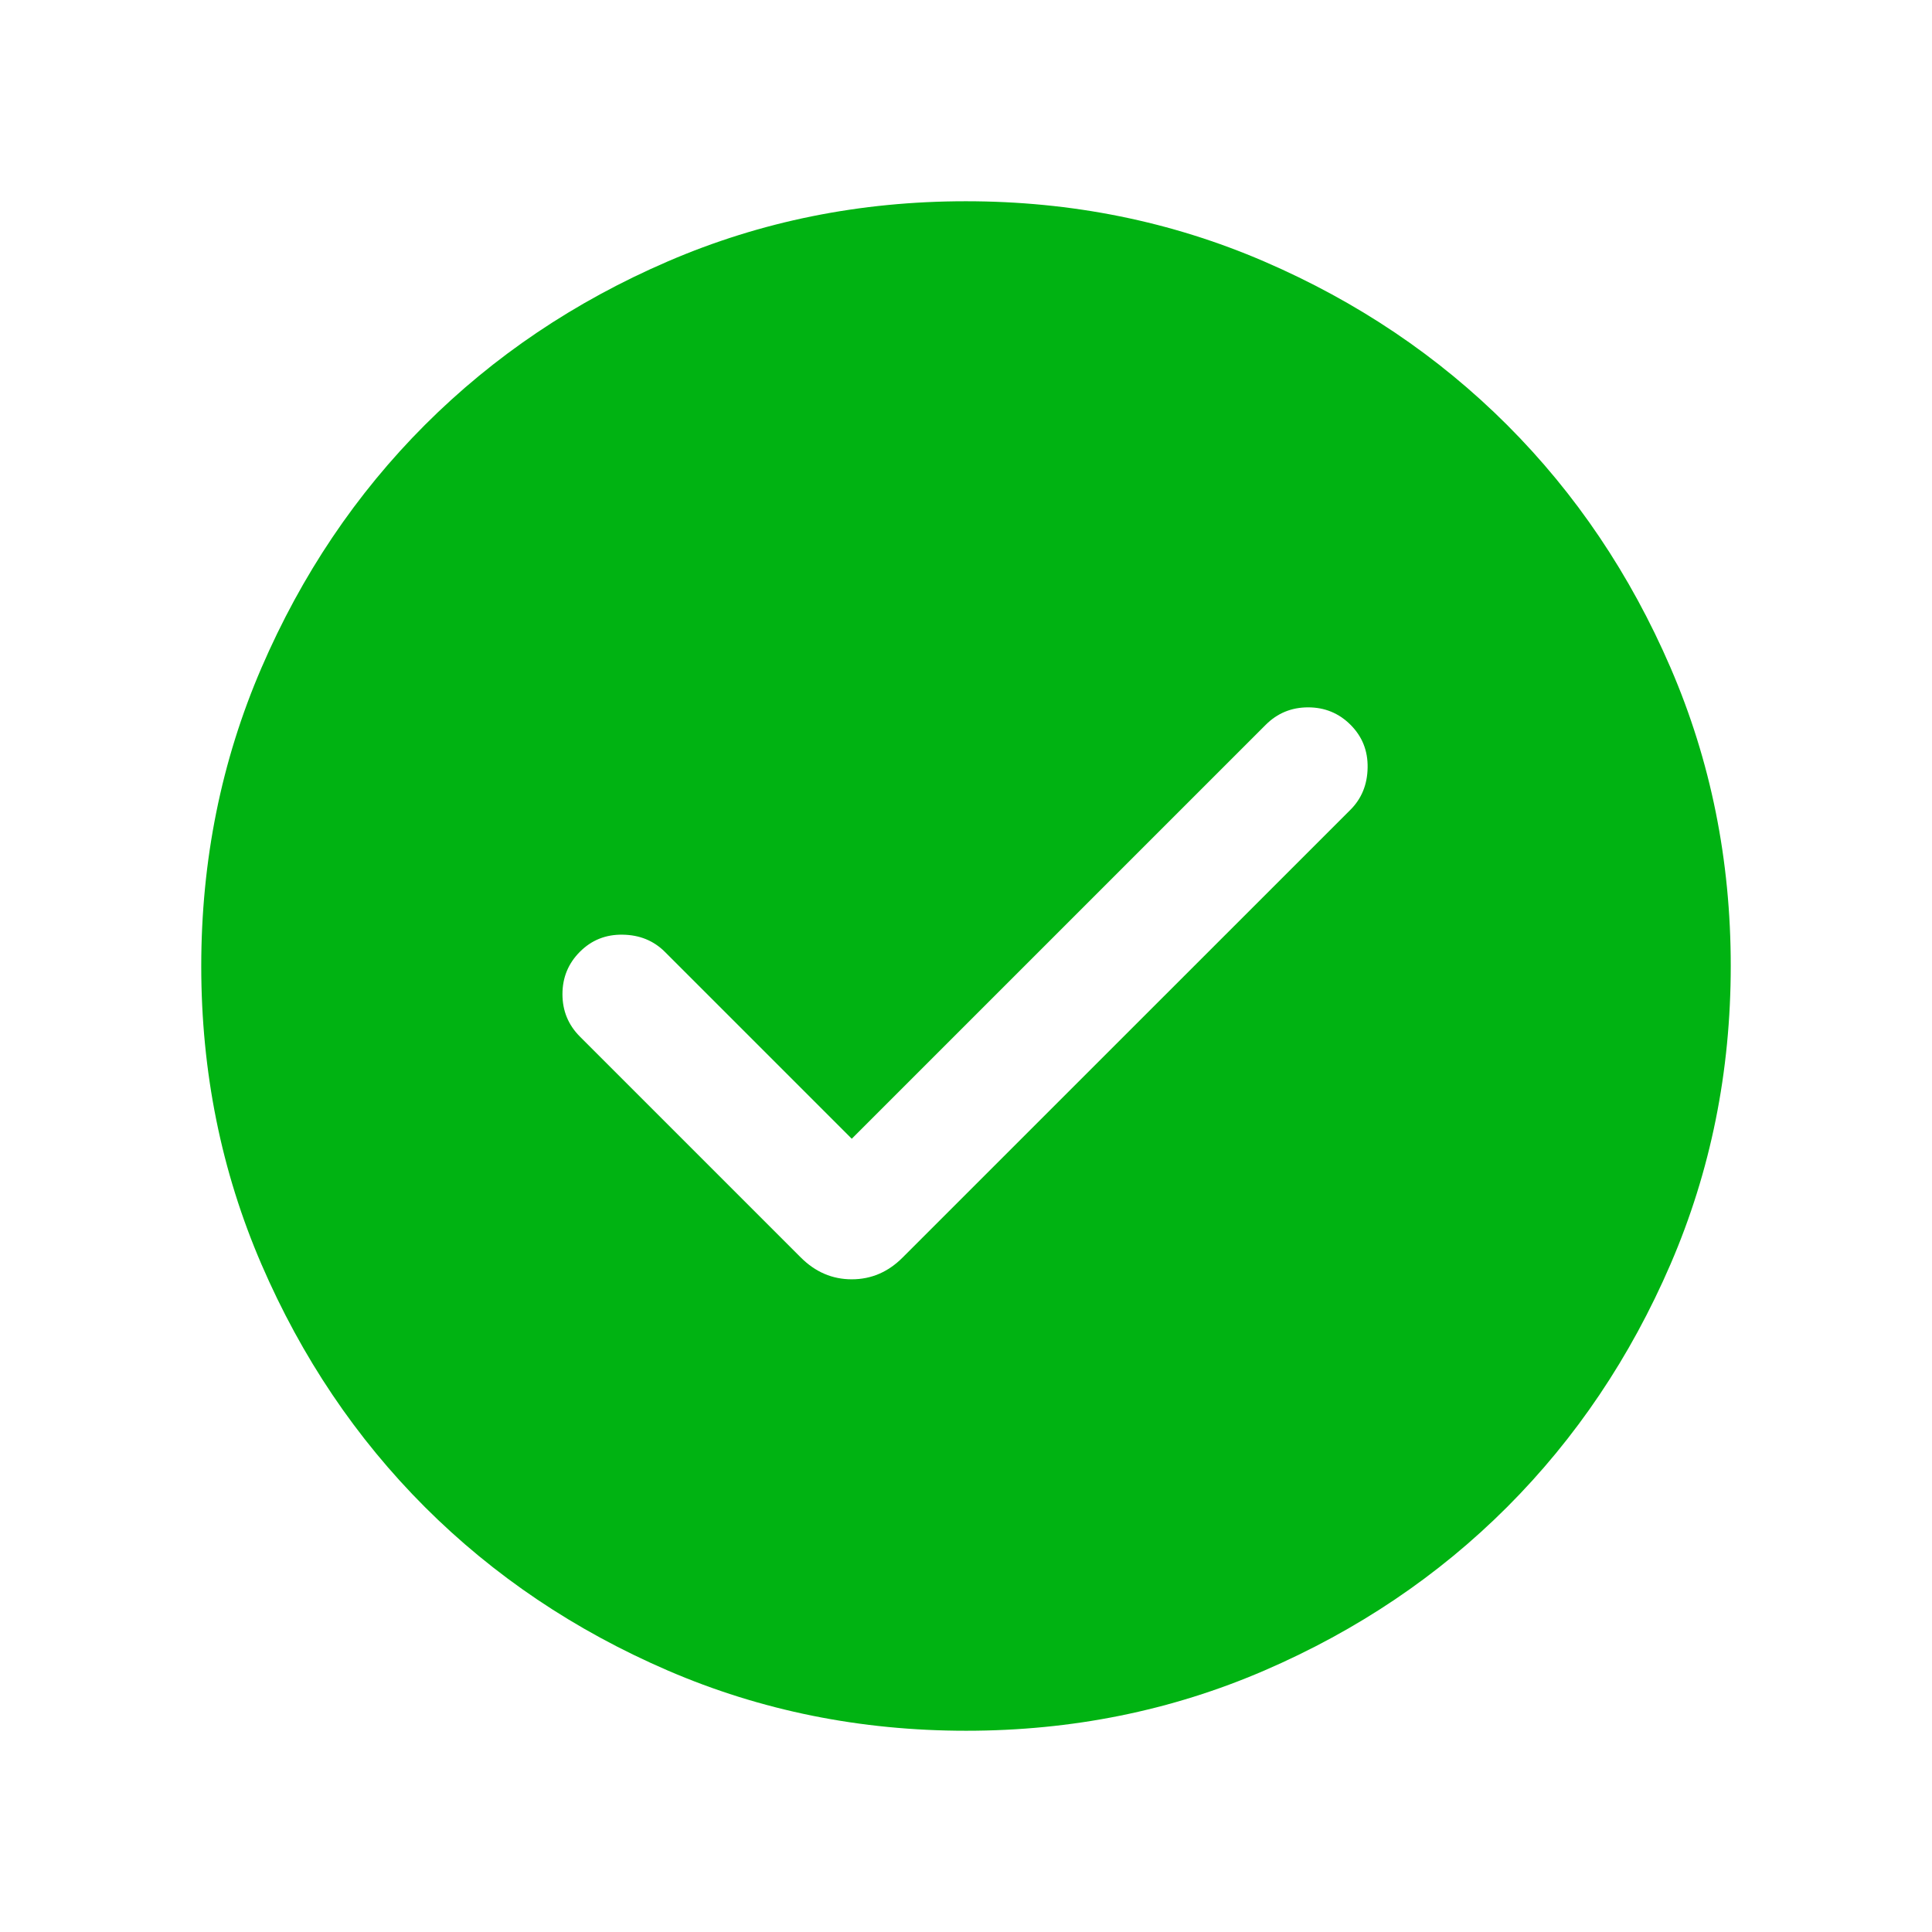
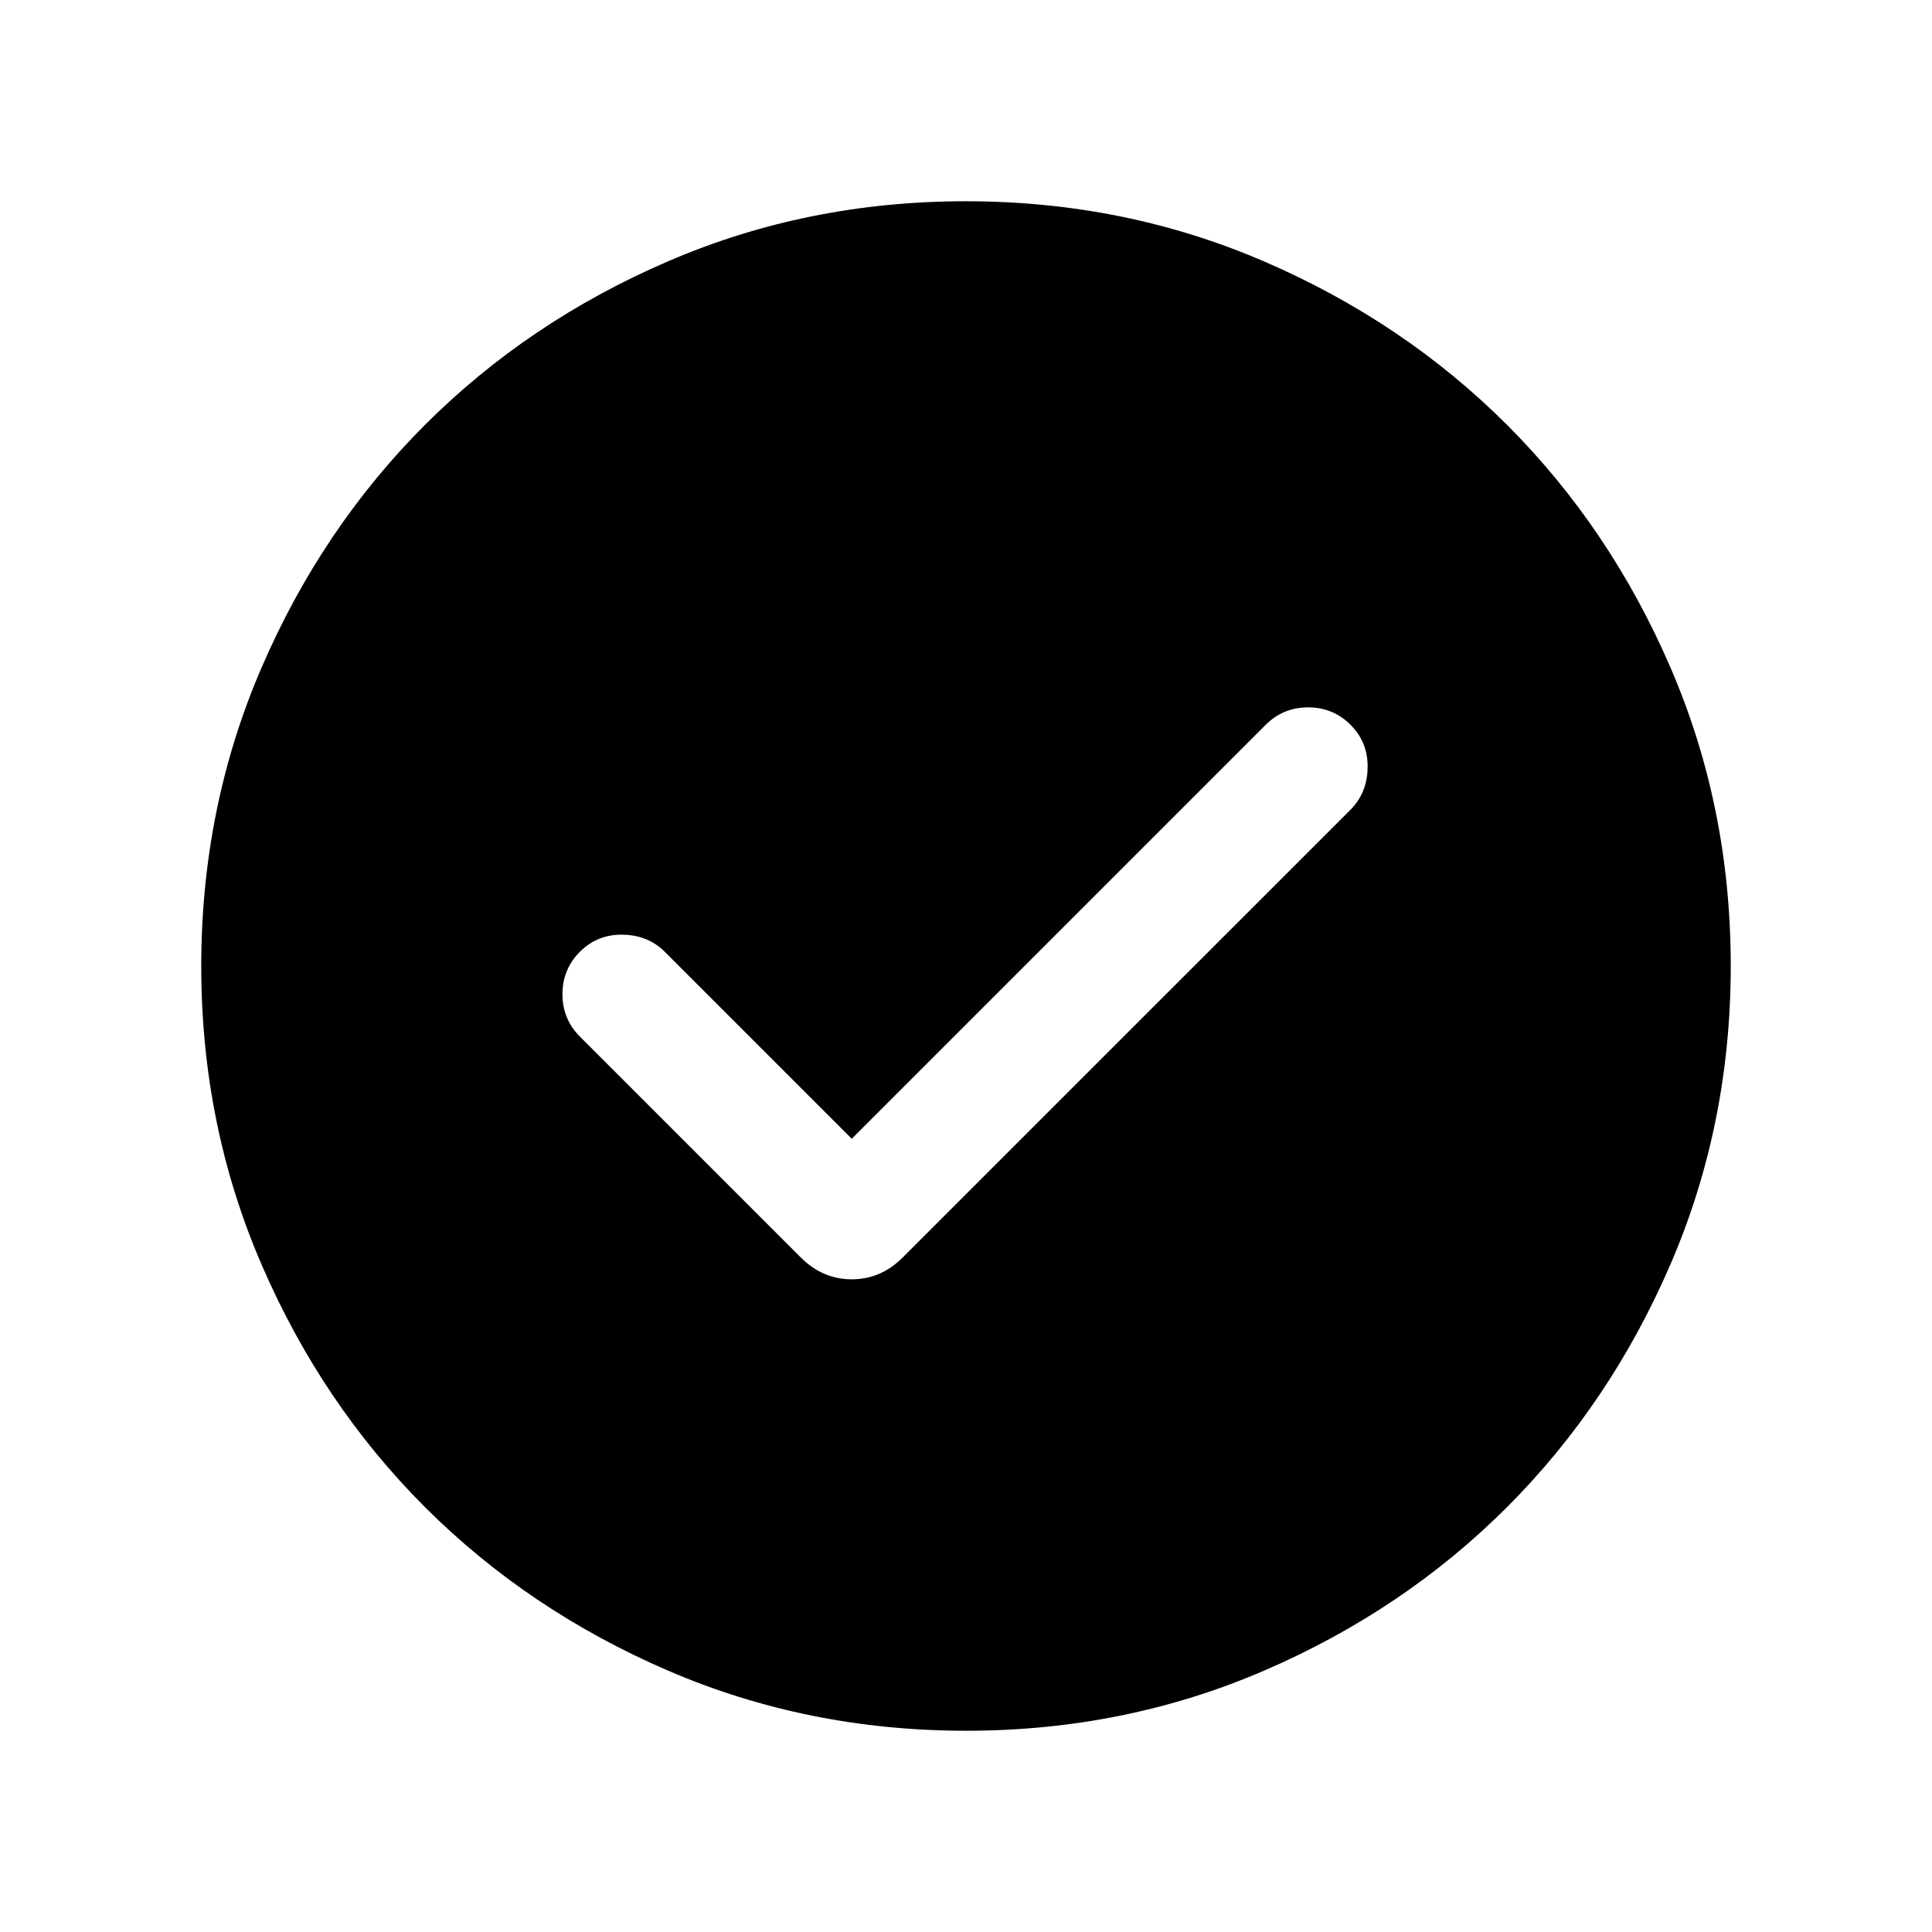
- <svg xmlns="http://www.w3.org/2000/svg" width="24" height="24" viewBox="0 0 24 24" fill="none">
+ <svg xmlns="http://www.w3.org/2000/svg" width="24" height="24" viewBox="0 0 24 24" fill="currentColor">
  <g id="name=valid, size=24*24">
    <mask id="mask0_118_779" style="mask-type:alpha" maskUnits="userSpaceOnUse" x="0" y="0" width="24" height="24">
-       <rect id="Bounding box" width="24" height="24" fill="#D9D9D9" />
+       <rect id="Bounding box" width="24" height="24" fill="currentColor" />
    </mask>
    <g mask="url(#mask0_118_779)">
-       <path id="check_circle" d="M10.581 14.146L8.258 11.823C8.119 11.685 7.945 11.614 7.736 11.611C7.526 11.607 7.349 11.678 7.204 11.823C7.059 11.968 6.987 12.144 6.987 12.35C6.987 12.556 7.059 12.732 7.204 12.877L9.948 15.621C10.129 15.802 10.34 15.892 10.581 15.892C10.822 15.892 11.033 15.802 11.213 15.621L16.777 10.058C16.915 9.919 16.986 9.745 16.989 9.536C16.993 9.326 16.922 9.149 16.777 9.004C16.632 8.859 16.456 8.787 16.25 8.787C16.044 8.787 15.868 8.859 15.723 9.004L10.581 14.146ZM12.002 21.5C10.688 21.5 9.453 21.251 8.296 20.752C7.14 20.253 6.135 19.577 5.279 18.722C4.424 17.867 3.747 16.862 3.248 15.706C2.749 14.55 2.5 13.316 2.5 12.002C2.5 10.688 2.749 9.453 3.248 8.296C3.747 7.14 4.423 6.135 5.278 5.279C6.133 4.424 7.138 3.747 8.294 3.248C9.45 2.749 10.684 2.5 11.998 2.5C13.312 2.5 14.547 2.749 15.704 3.248C16.86 3.747 17.865 4.423 18.721 5.278C19.576 6.133 20.253 7.138 20.752 8.294C21.251 9.45 21.5 10.684 21.5 11.998C21.5 13.312 21.251 14.547 20.752 15.704C20.253 16.86 19.577 17.865 18.722 18.721C17.867 19.576 16.862 20.253 15.706 20.752C14.55 21.251 13.316 21.5 12.002 21.5Z" fill="#00B312" />
+       <path id="check_circle" d="M10.581 14.146L8.258 11.823C8.119 11.685 7.945 11.614 7.736 11.611C7.526 11.607 7.349 11.678 7.204 11.823C7.059 11.968 6.987 12.144 6.987 12.35C6.987 12.556 7.059 12.732 7.204 12.877L9.948 15.621C10.129 15.802 10.34 15.892 10.581 15.892C10.822 15.892 11.033 15.802 11.213 15.621L16.777 10.058C16.915 9.919 16.986 9.745 16.989 9.536C16.993 9.326 16.922 9.149 16.777 9.004C16.632 8.859 16.456 8.787 16.25 8.787C16.044 8.787 15.868 8.859 15.723 9.004L10.581 14.146ZM12.002 21.5C10.688 21.5 9.453 21.251 8.296 20.752C7.14 20.253 6.135 19.577 5.279 18.722C4.424 17.867 3.747 16.862 3.248 15.706C2.749 14.55 2.5 13.316 2.5 12.002C2.5 10.688 2.749 9.453 3.248 8.296C3.747 7.14 4.423 6.135 5.278 5.279C6.133 4.424 7.138 3.747 8.294 3.248C9.45 2.749 10.684 2.5 11.998 2.5C13.312 2.5 14.547 2.749 15.704 3.248C16.86 3.747 17.865 4.423 18.721 5.278C19.576 6.133 20.253 7.138 20.752 8.294C21.251 9.45 21.5 10.684 21.5 11.998C21.5 13.312 21.251 14.547 20.752 15.704C20.253 16.86 19.577 17.865 18.722 18.721C17.867 19.576 16.862 20.253 15.706 20.752C14.55 21.251 13.316 21.5 12.002 21.5Z" fill="currentColor" />
    </g>
  </g>
</svg>
